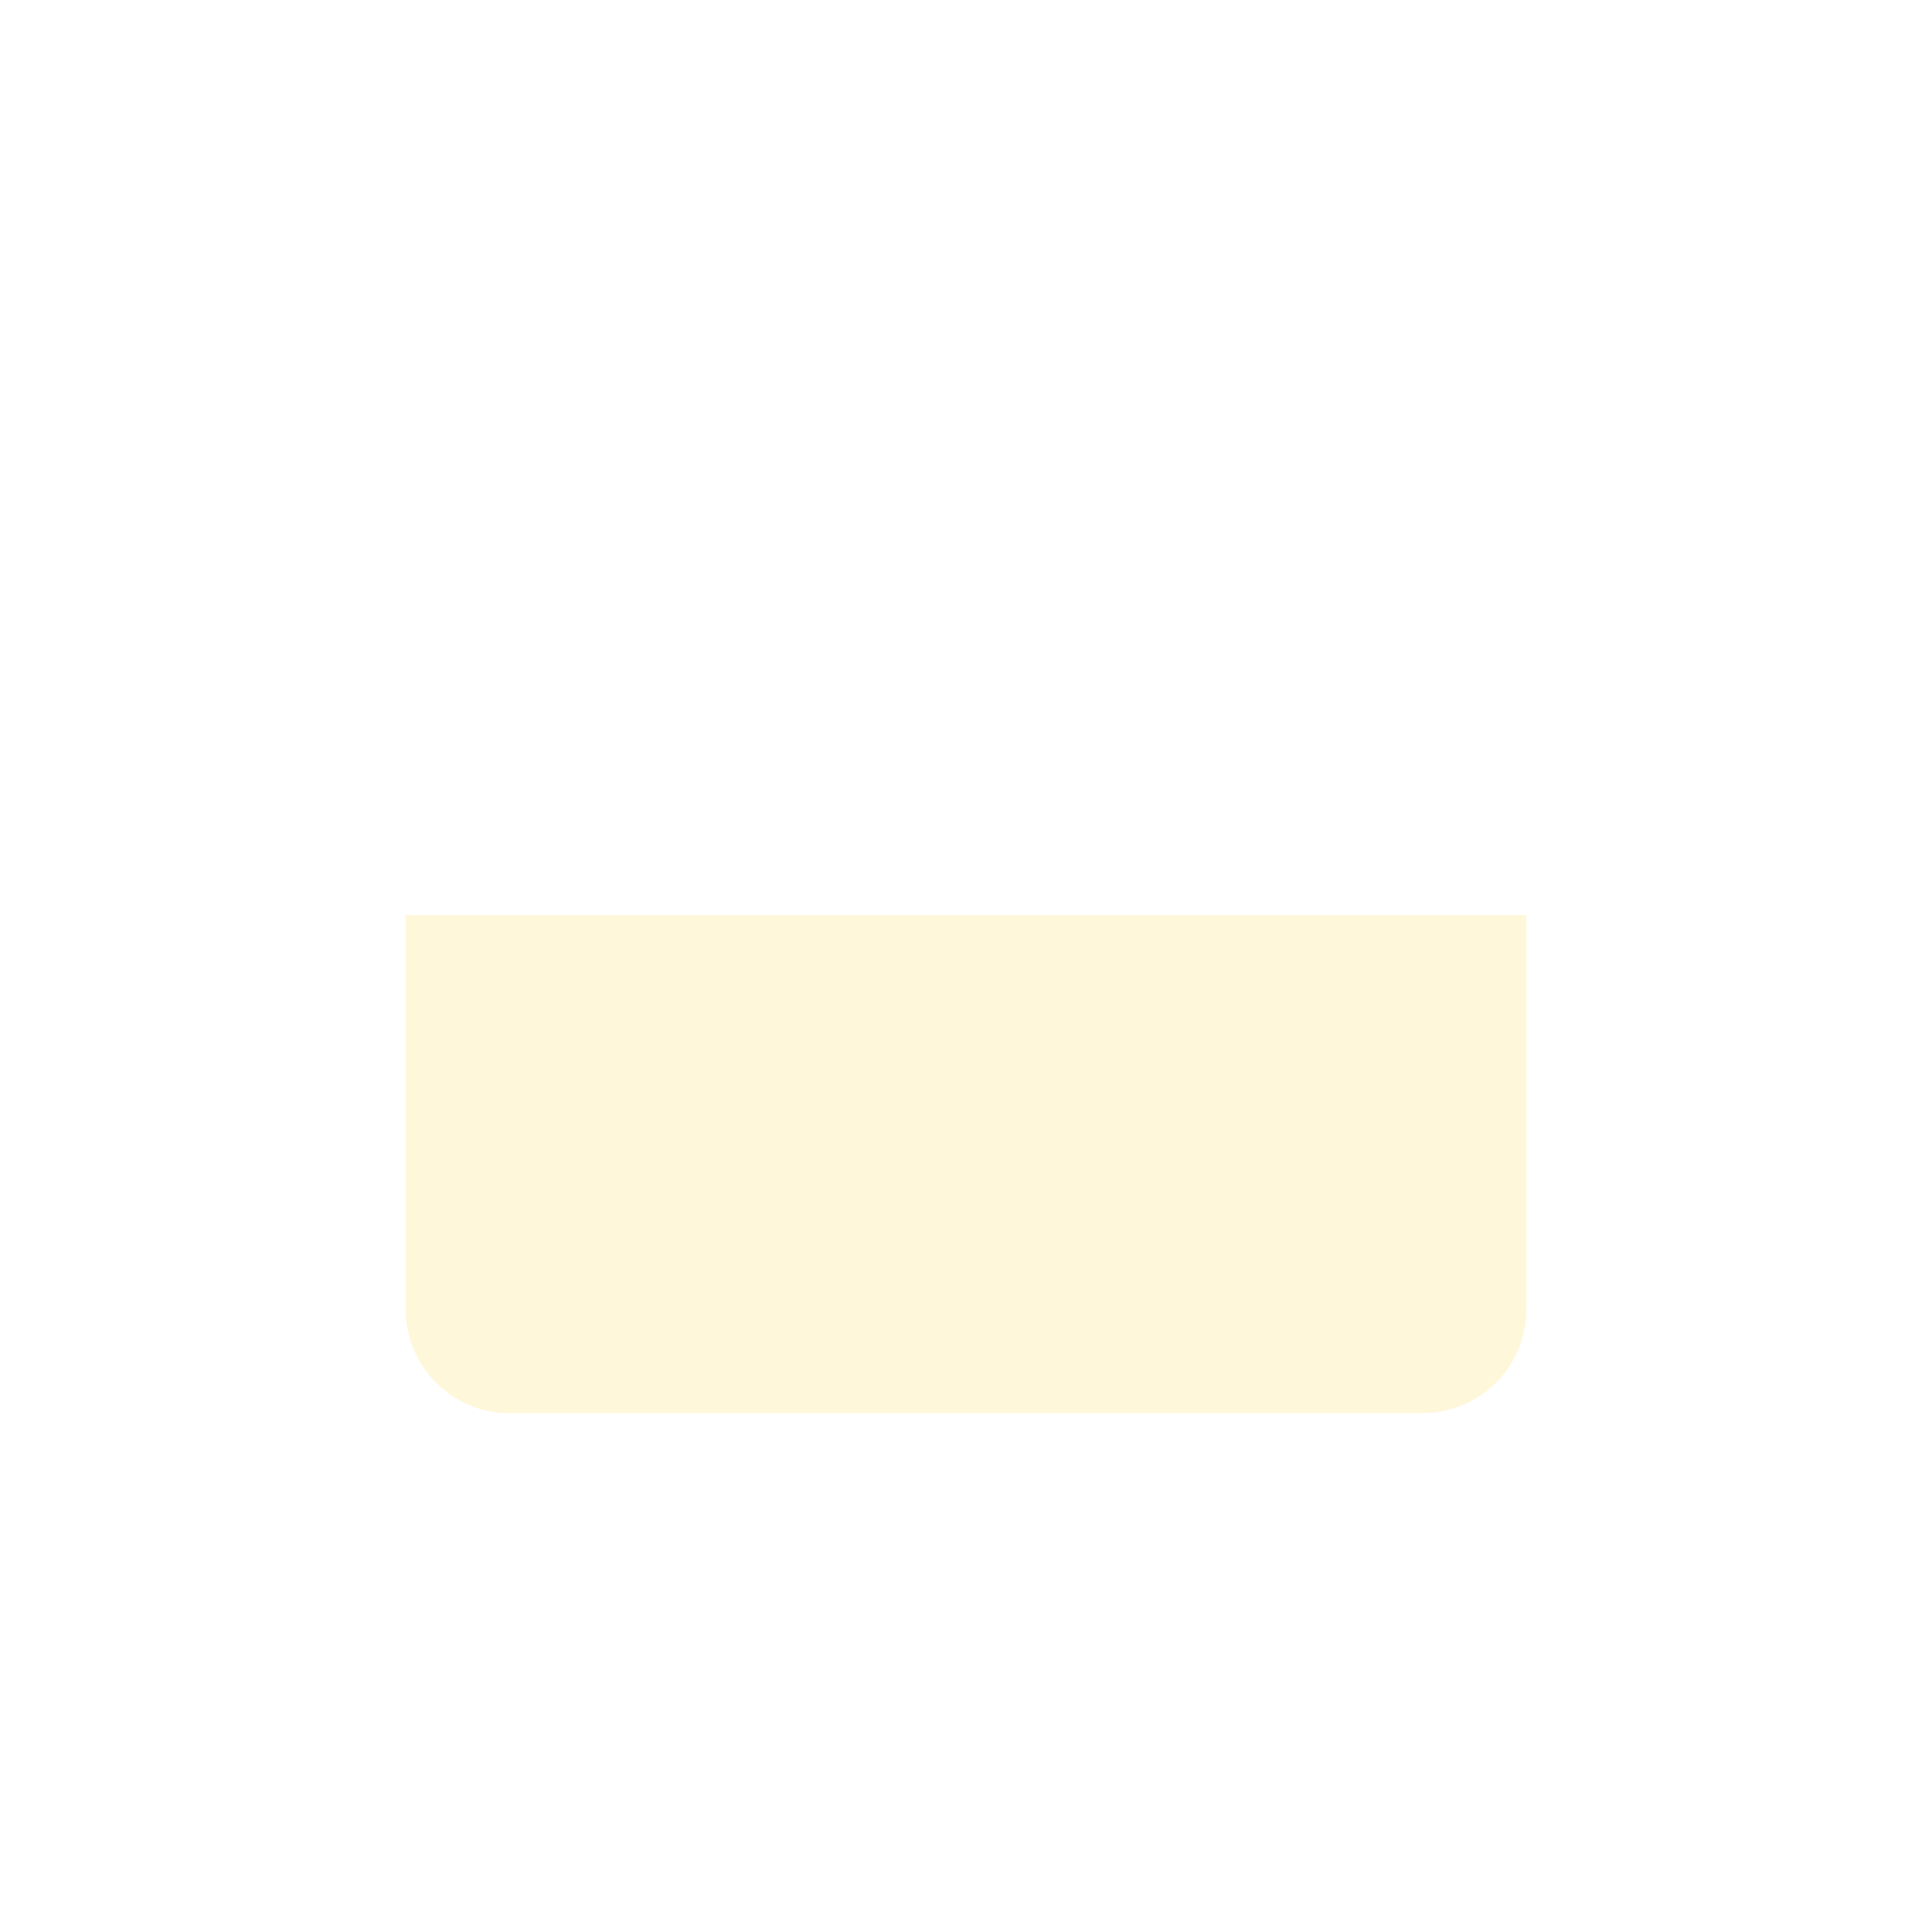
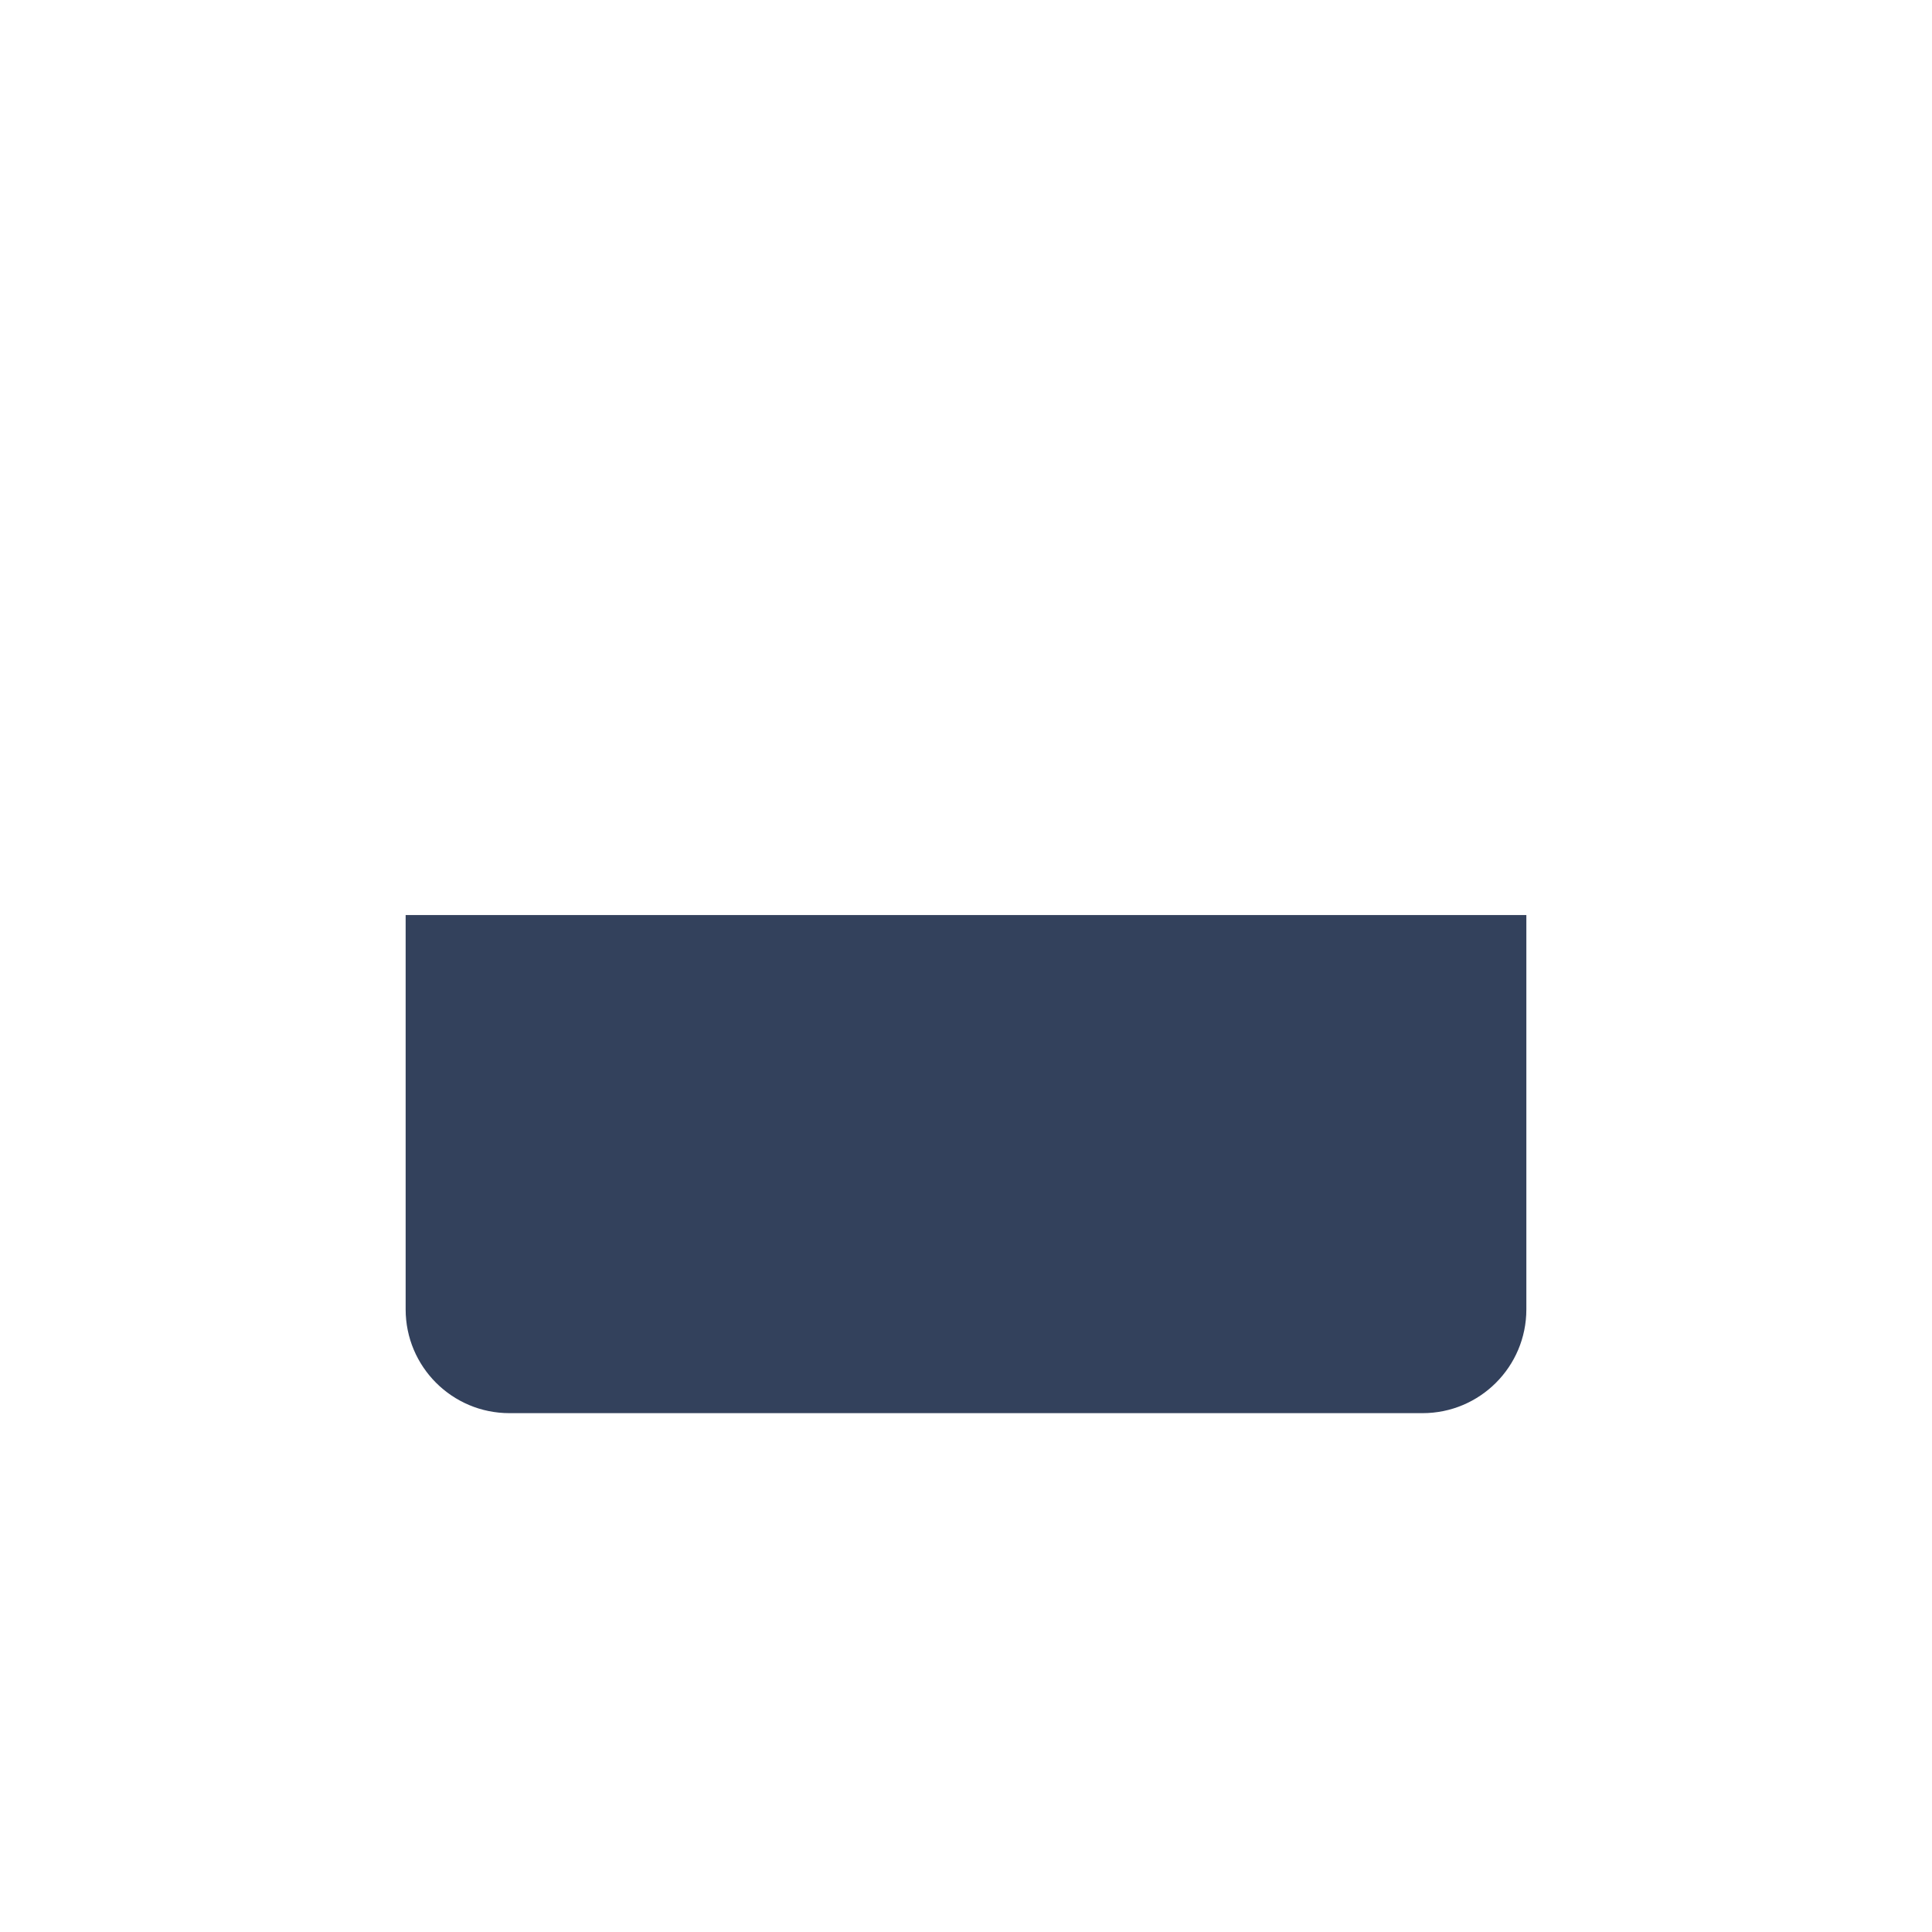
<svg xmlns="http://www.w3.org/2000/svg" width="1024" height="1024" viewBox="0 0 1024 1024">
  <g transform="translate(512 540) scale(11) translate(-32 -36)">
-     <path d="M5 31h54v19a5 5 0 0 1-5 5H10a5 5 0 0 1-5-5z" fill="#FFF7DA" />
+     <path d="M5 31h54v19a5 5 0 0 1-5 5H10a5 5 0 0 1-5-5z" fill="#33415C" />
  </g>
</svg>
